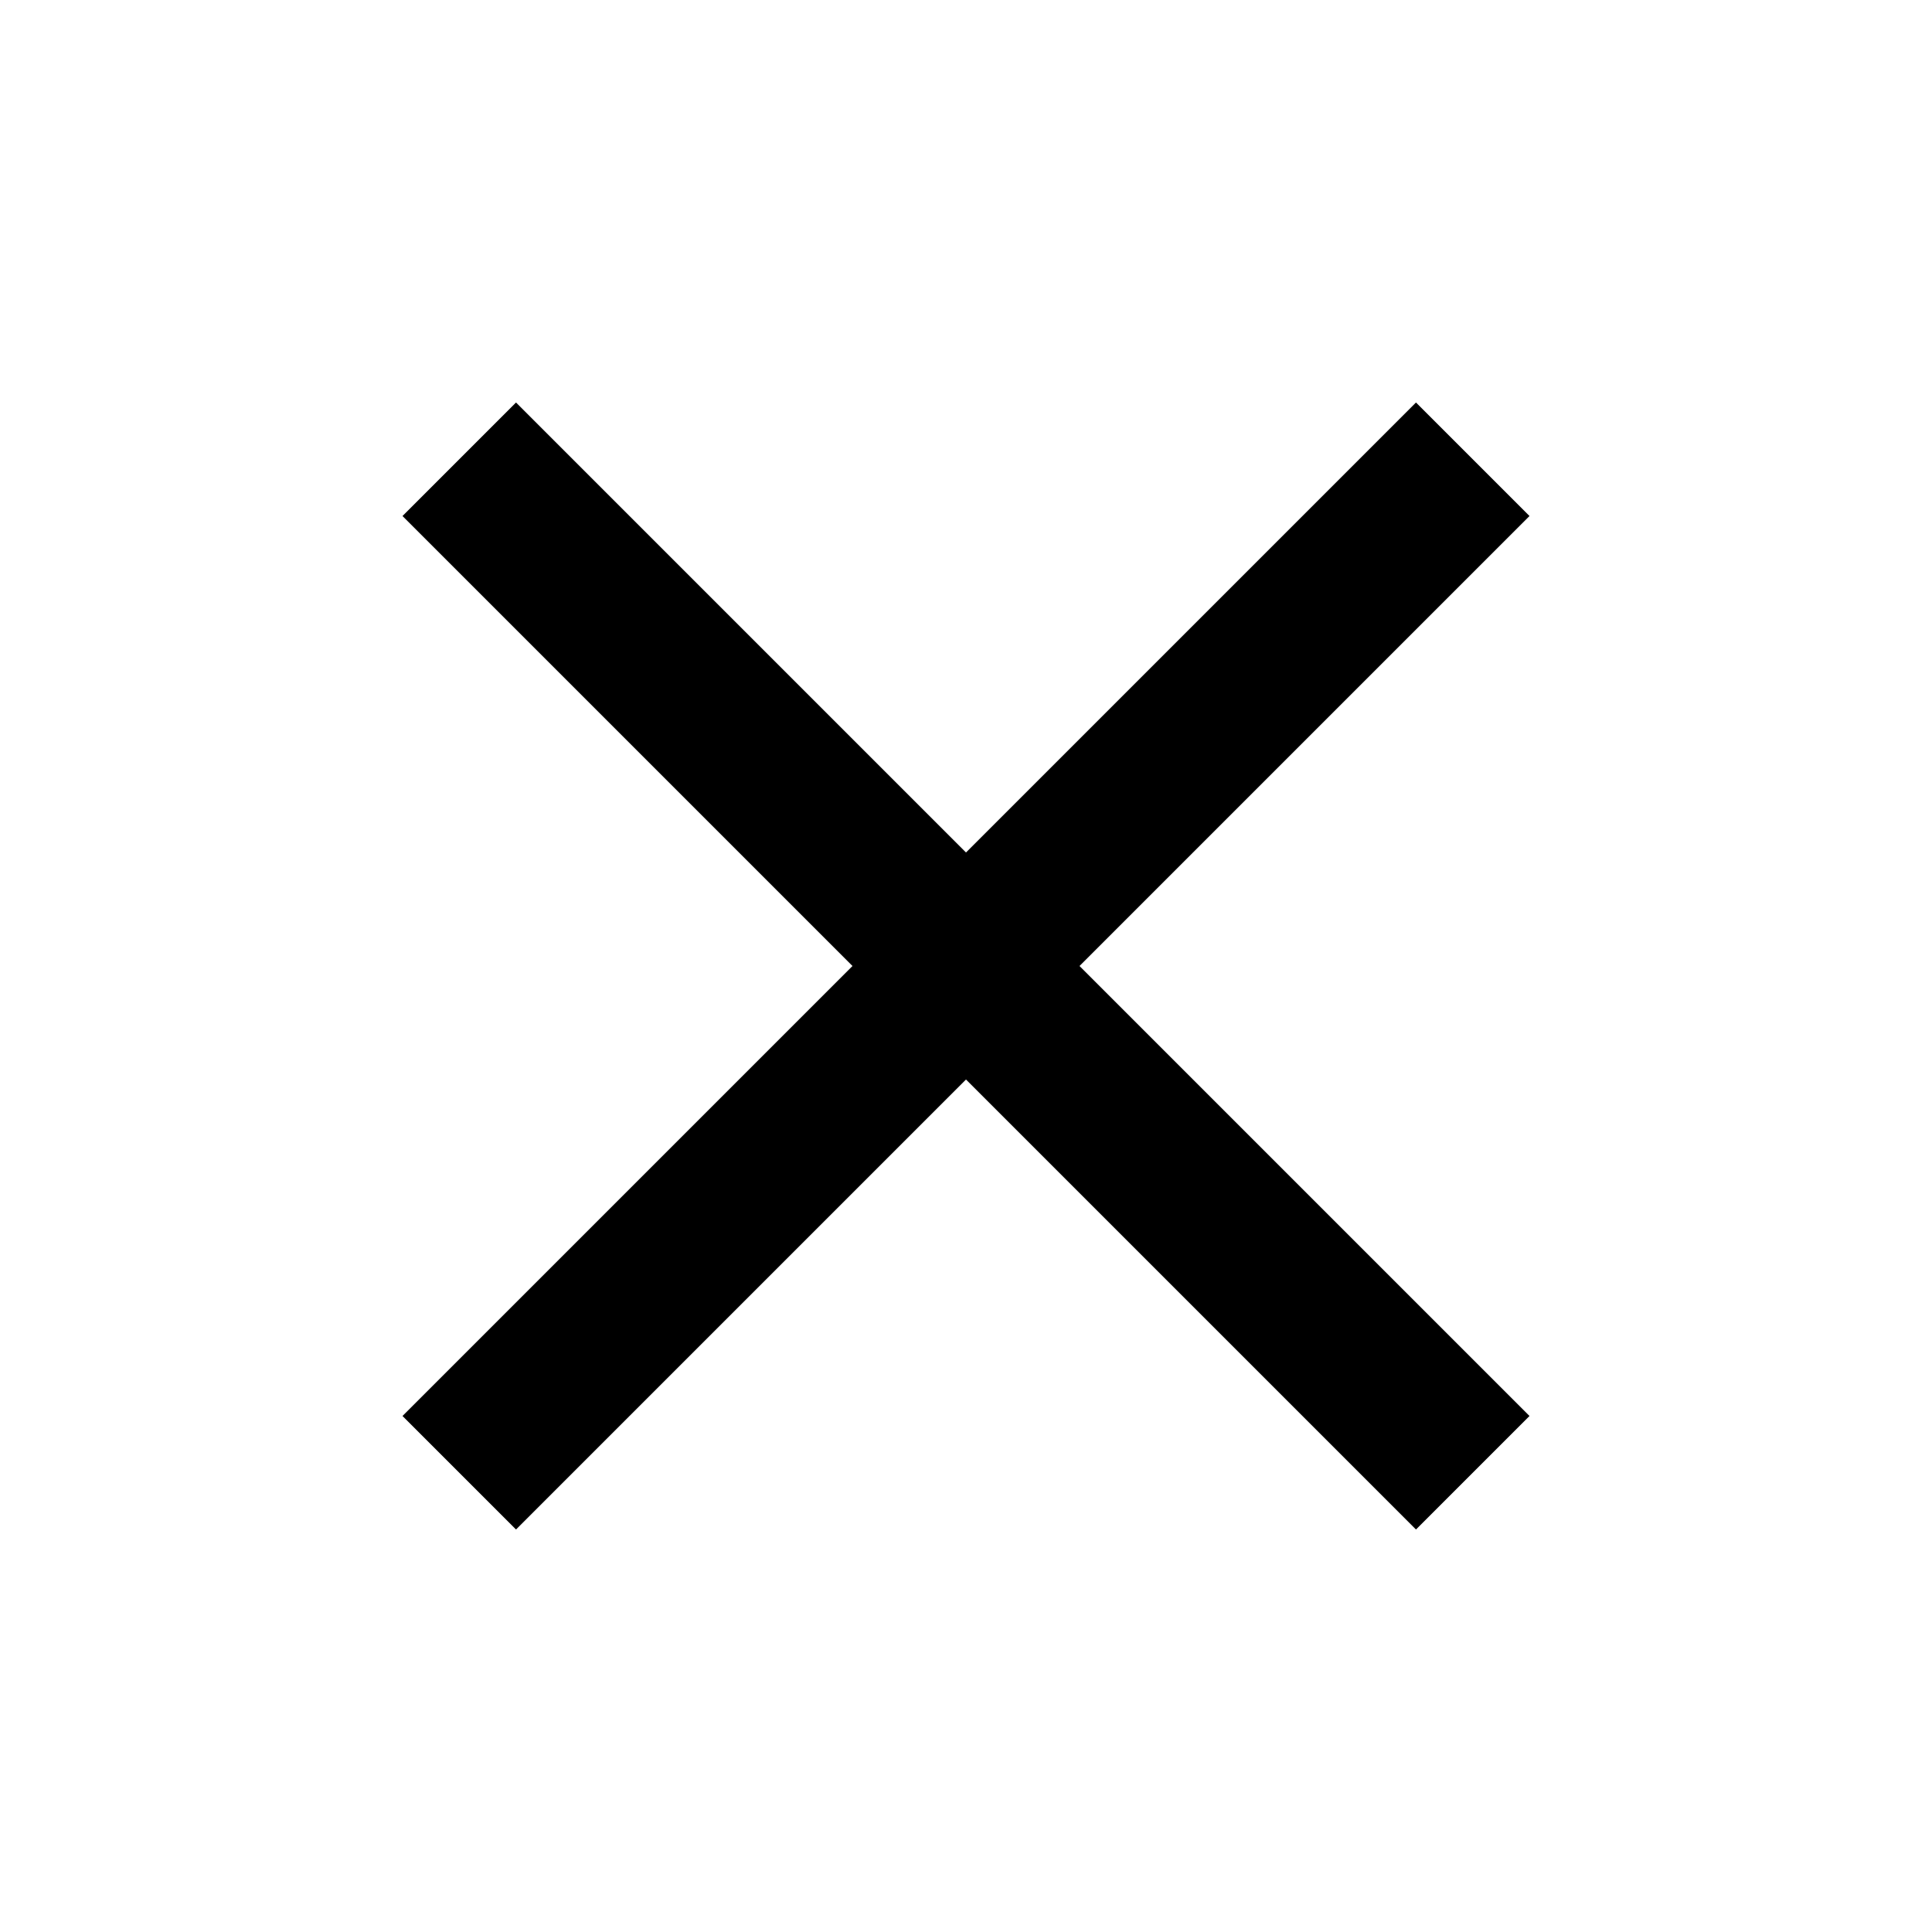
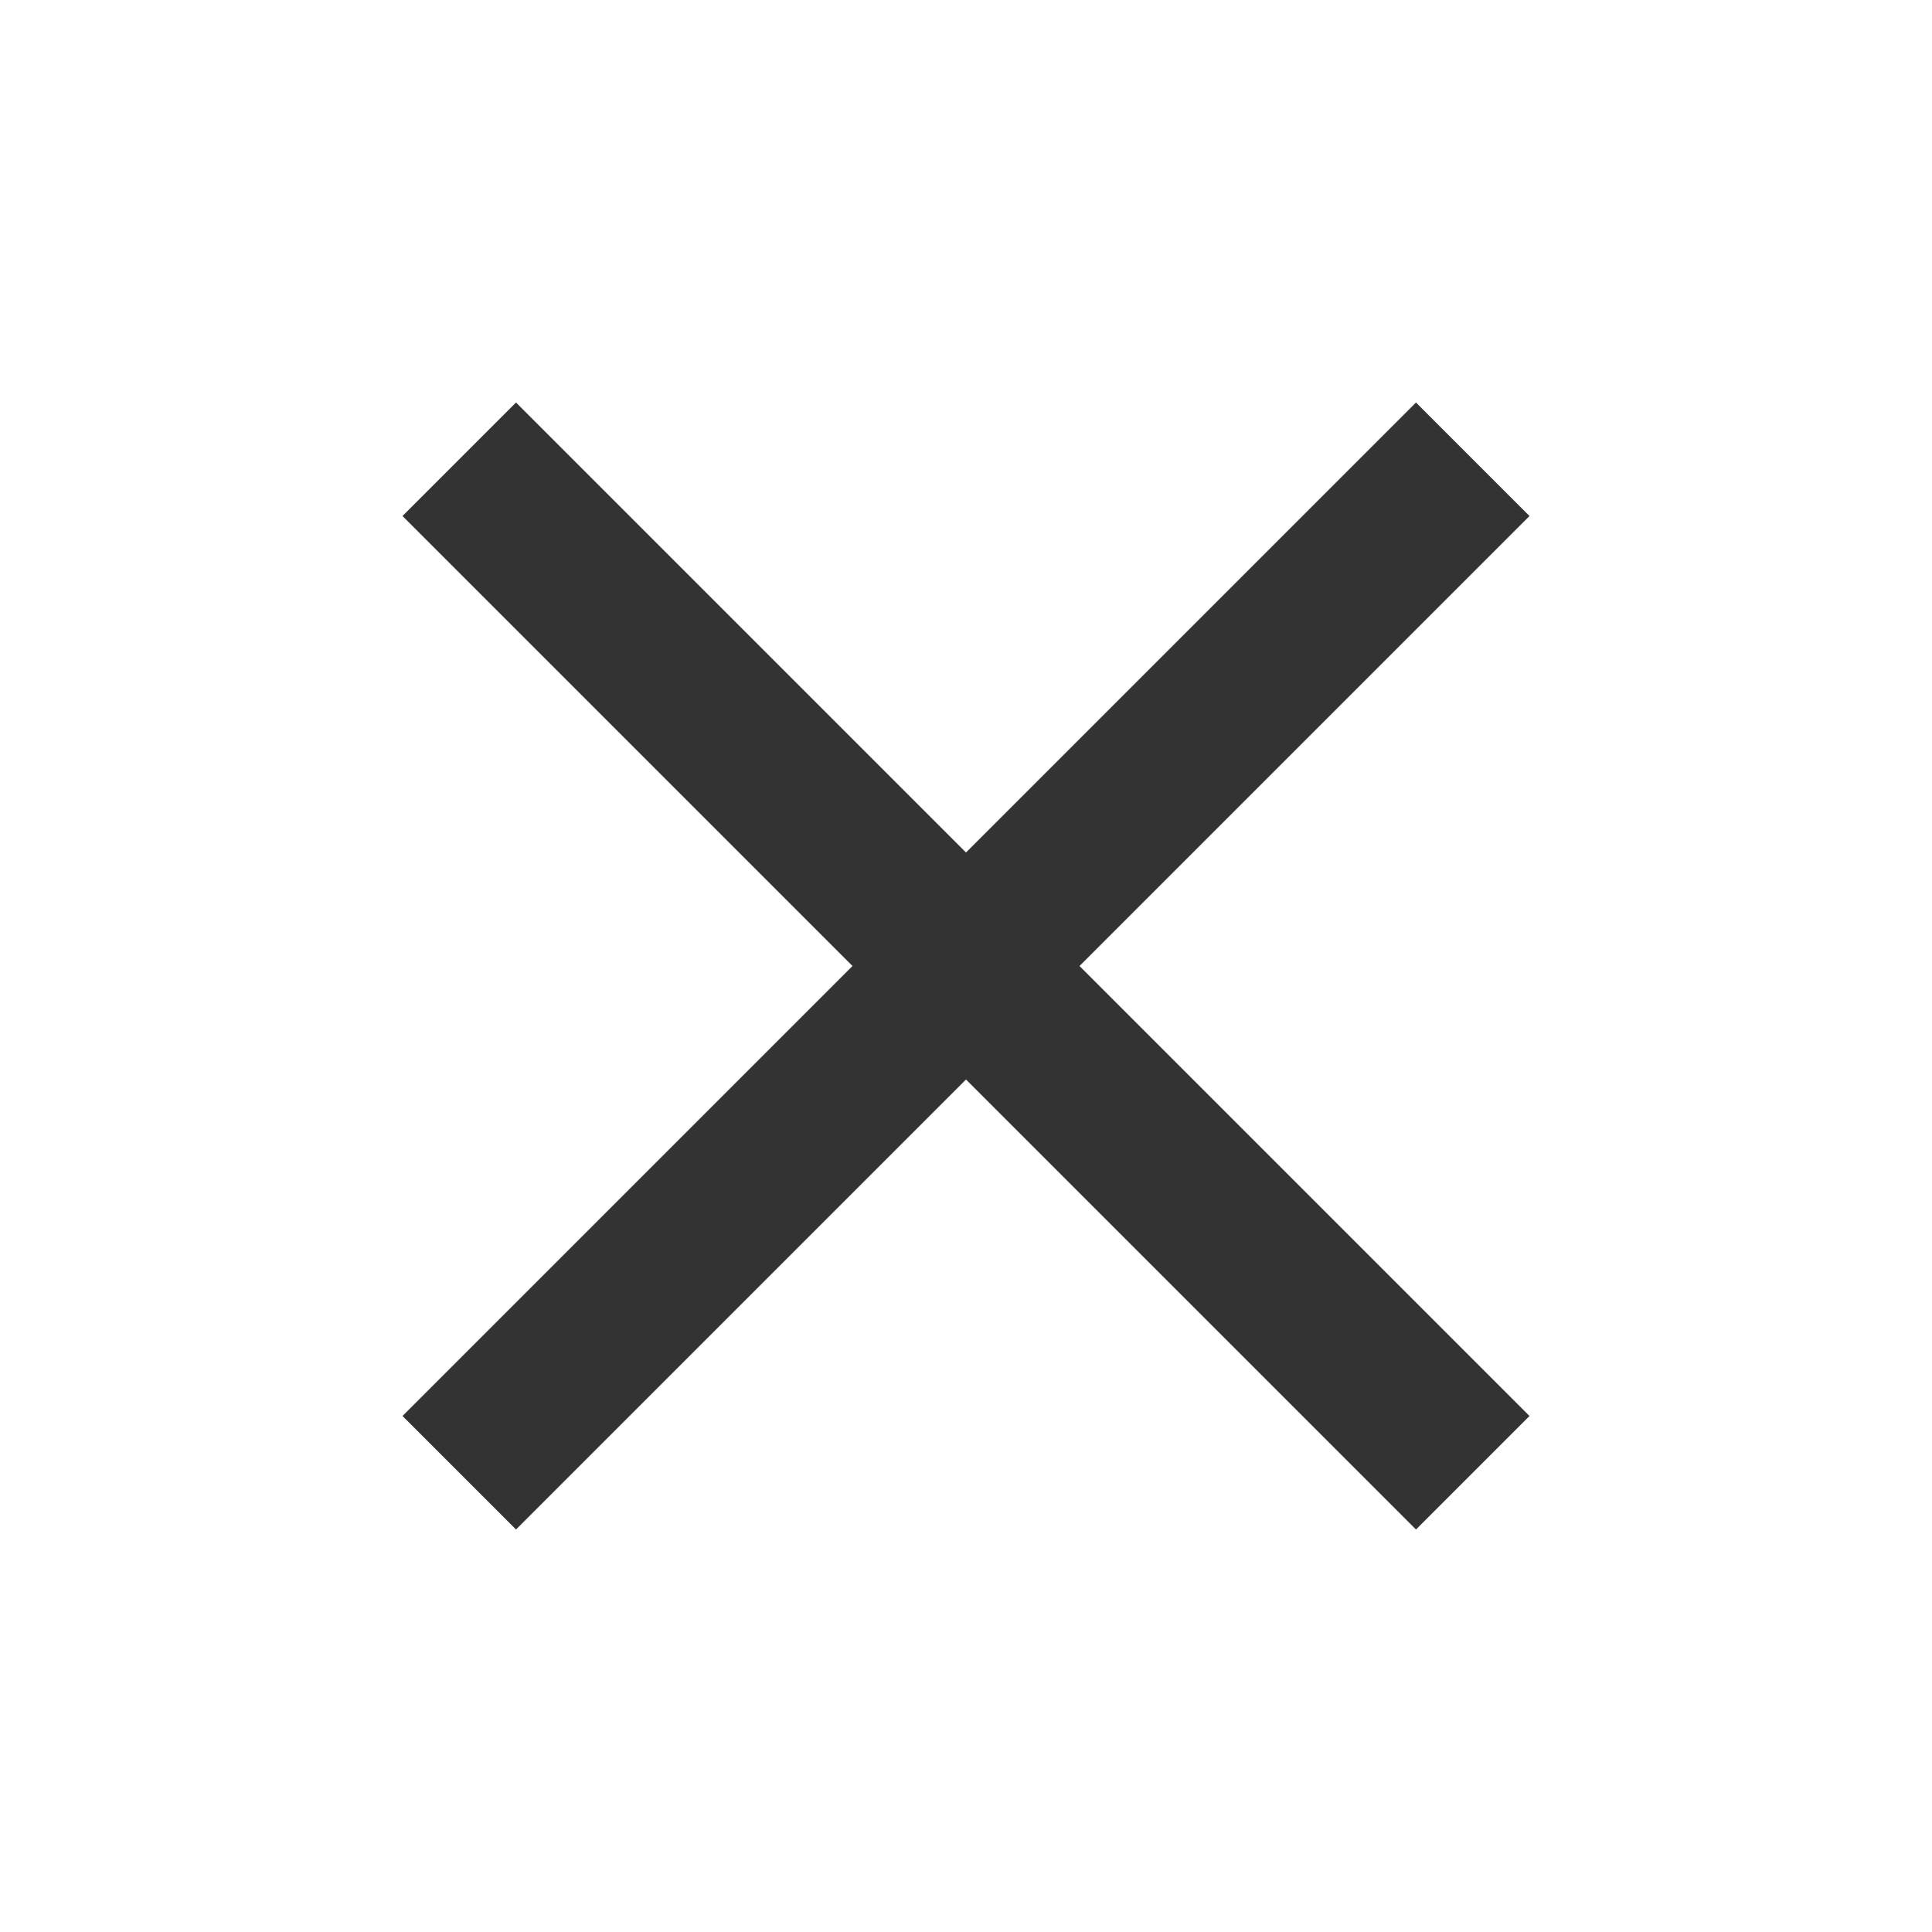
- <svg xmlns="http://www.w3.org/2000/svg" height="24" viewBox="0 0 24 24" width="24">
+ <svg xmlns="http://www.w3.org/2000/svg" height="24" viewBox="0 0 24 24" width="24" fill="#333333">
  <path d="M0 0h24v24H0z" fill="none" />
  <path d="M19 6.41L17.59 5 12 10.59 6.41 5 5 6.41 10.59 12 5 17.59 6.41 19 12 13.41 17.59 19 19 17.59 13.41 12z" />
</svg>
